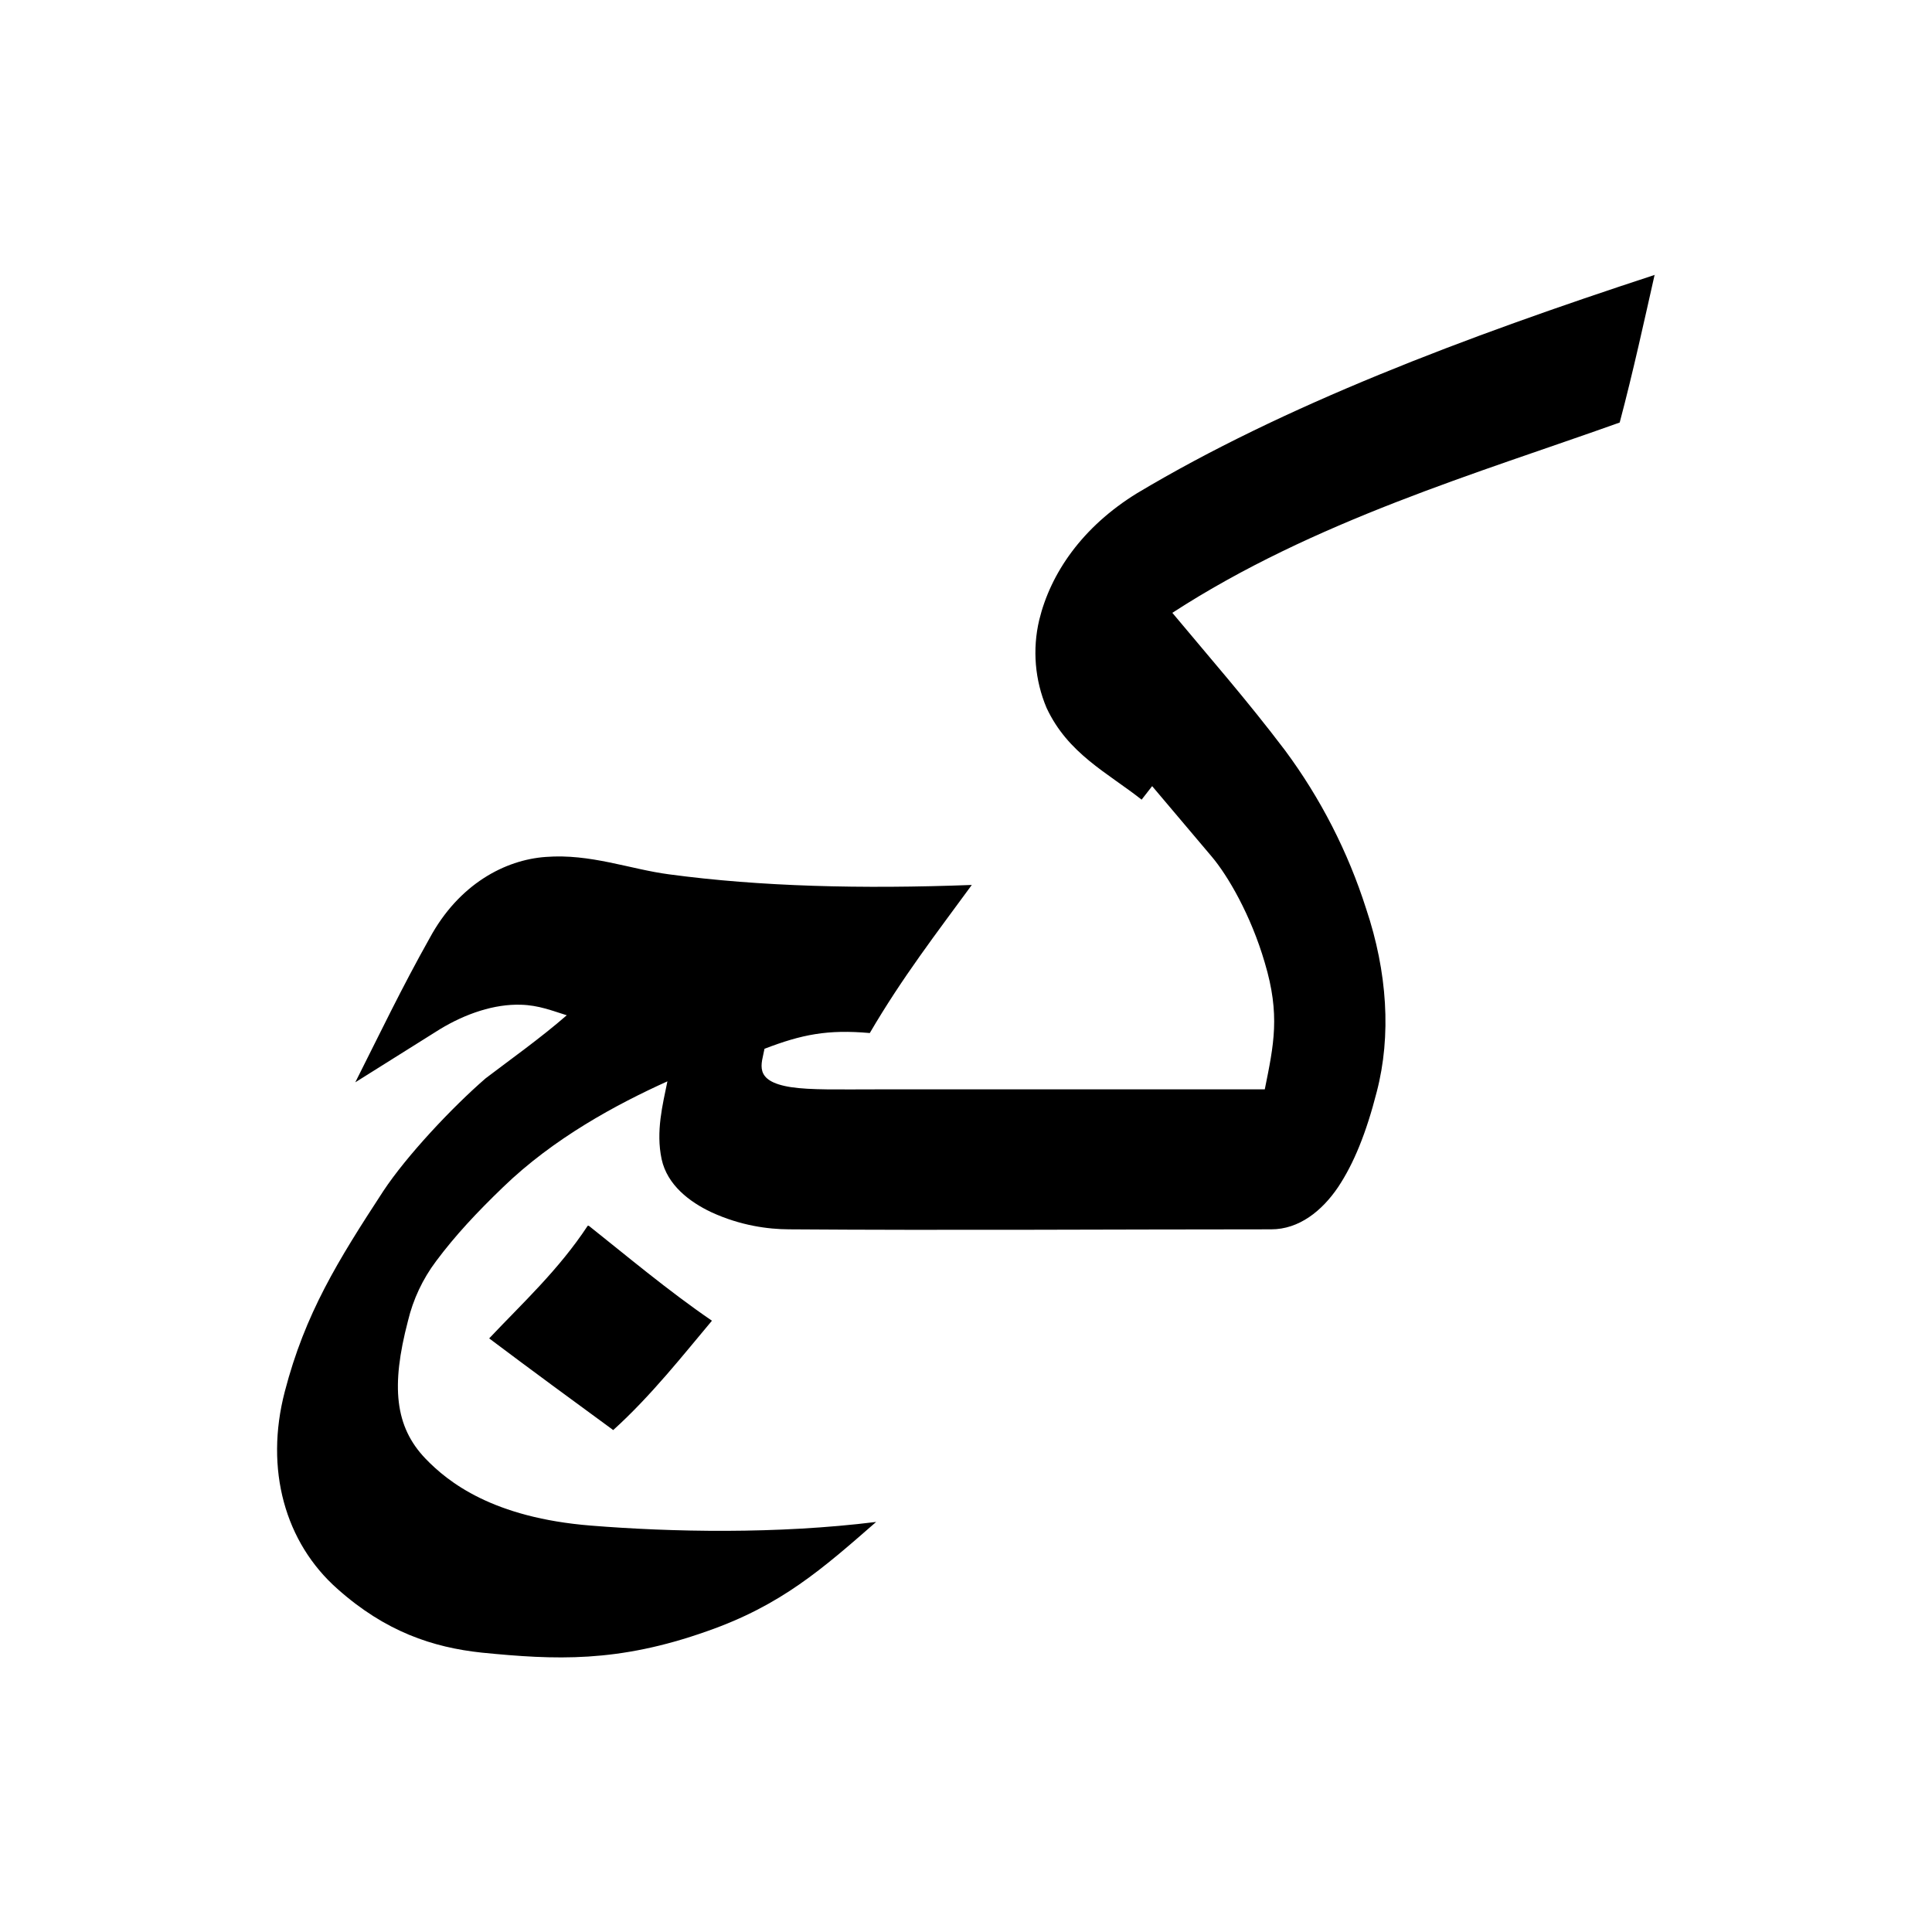
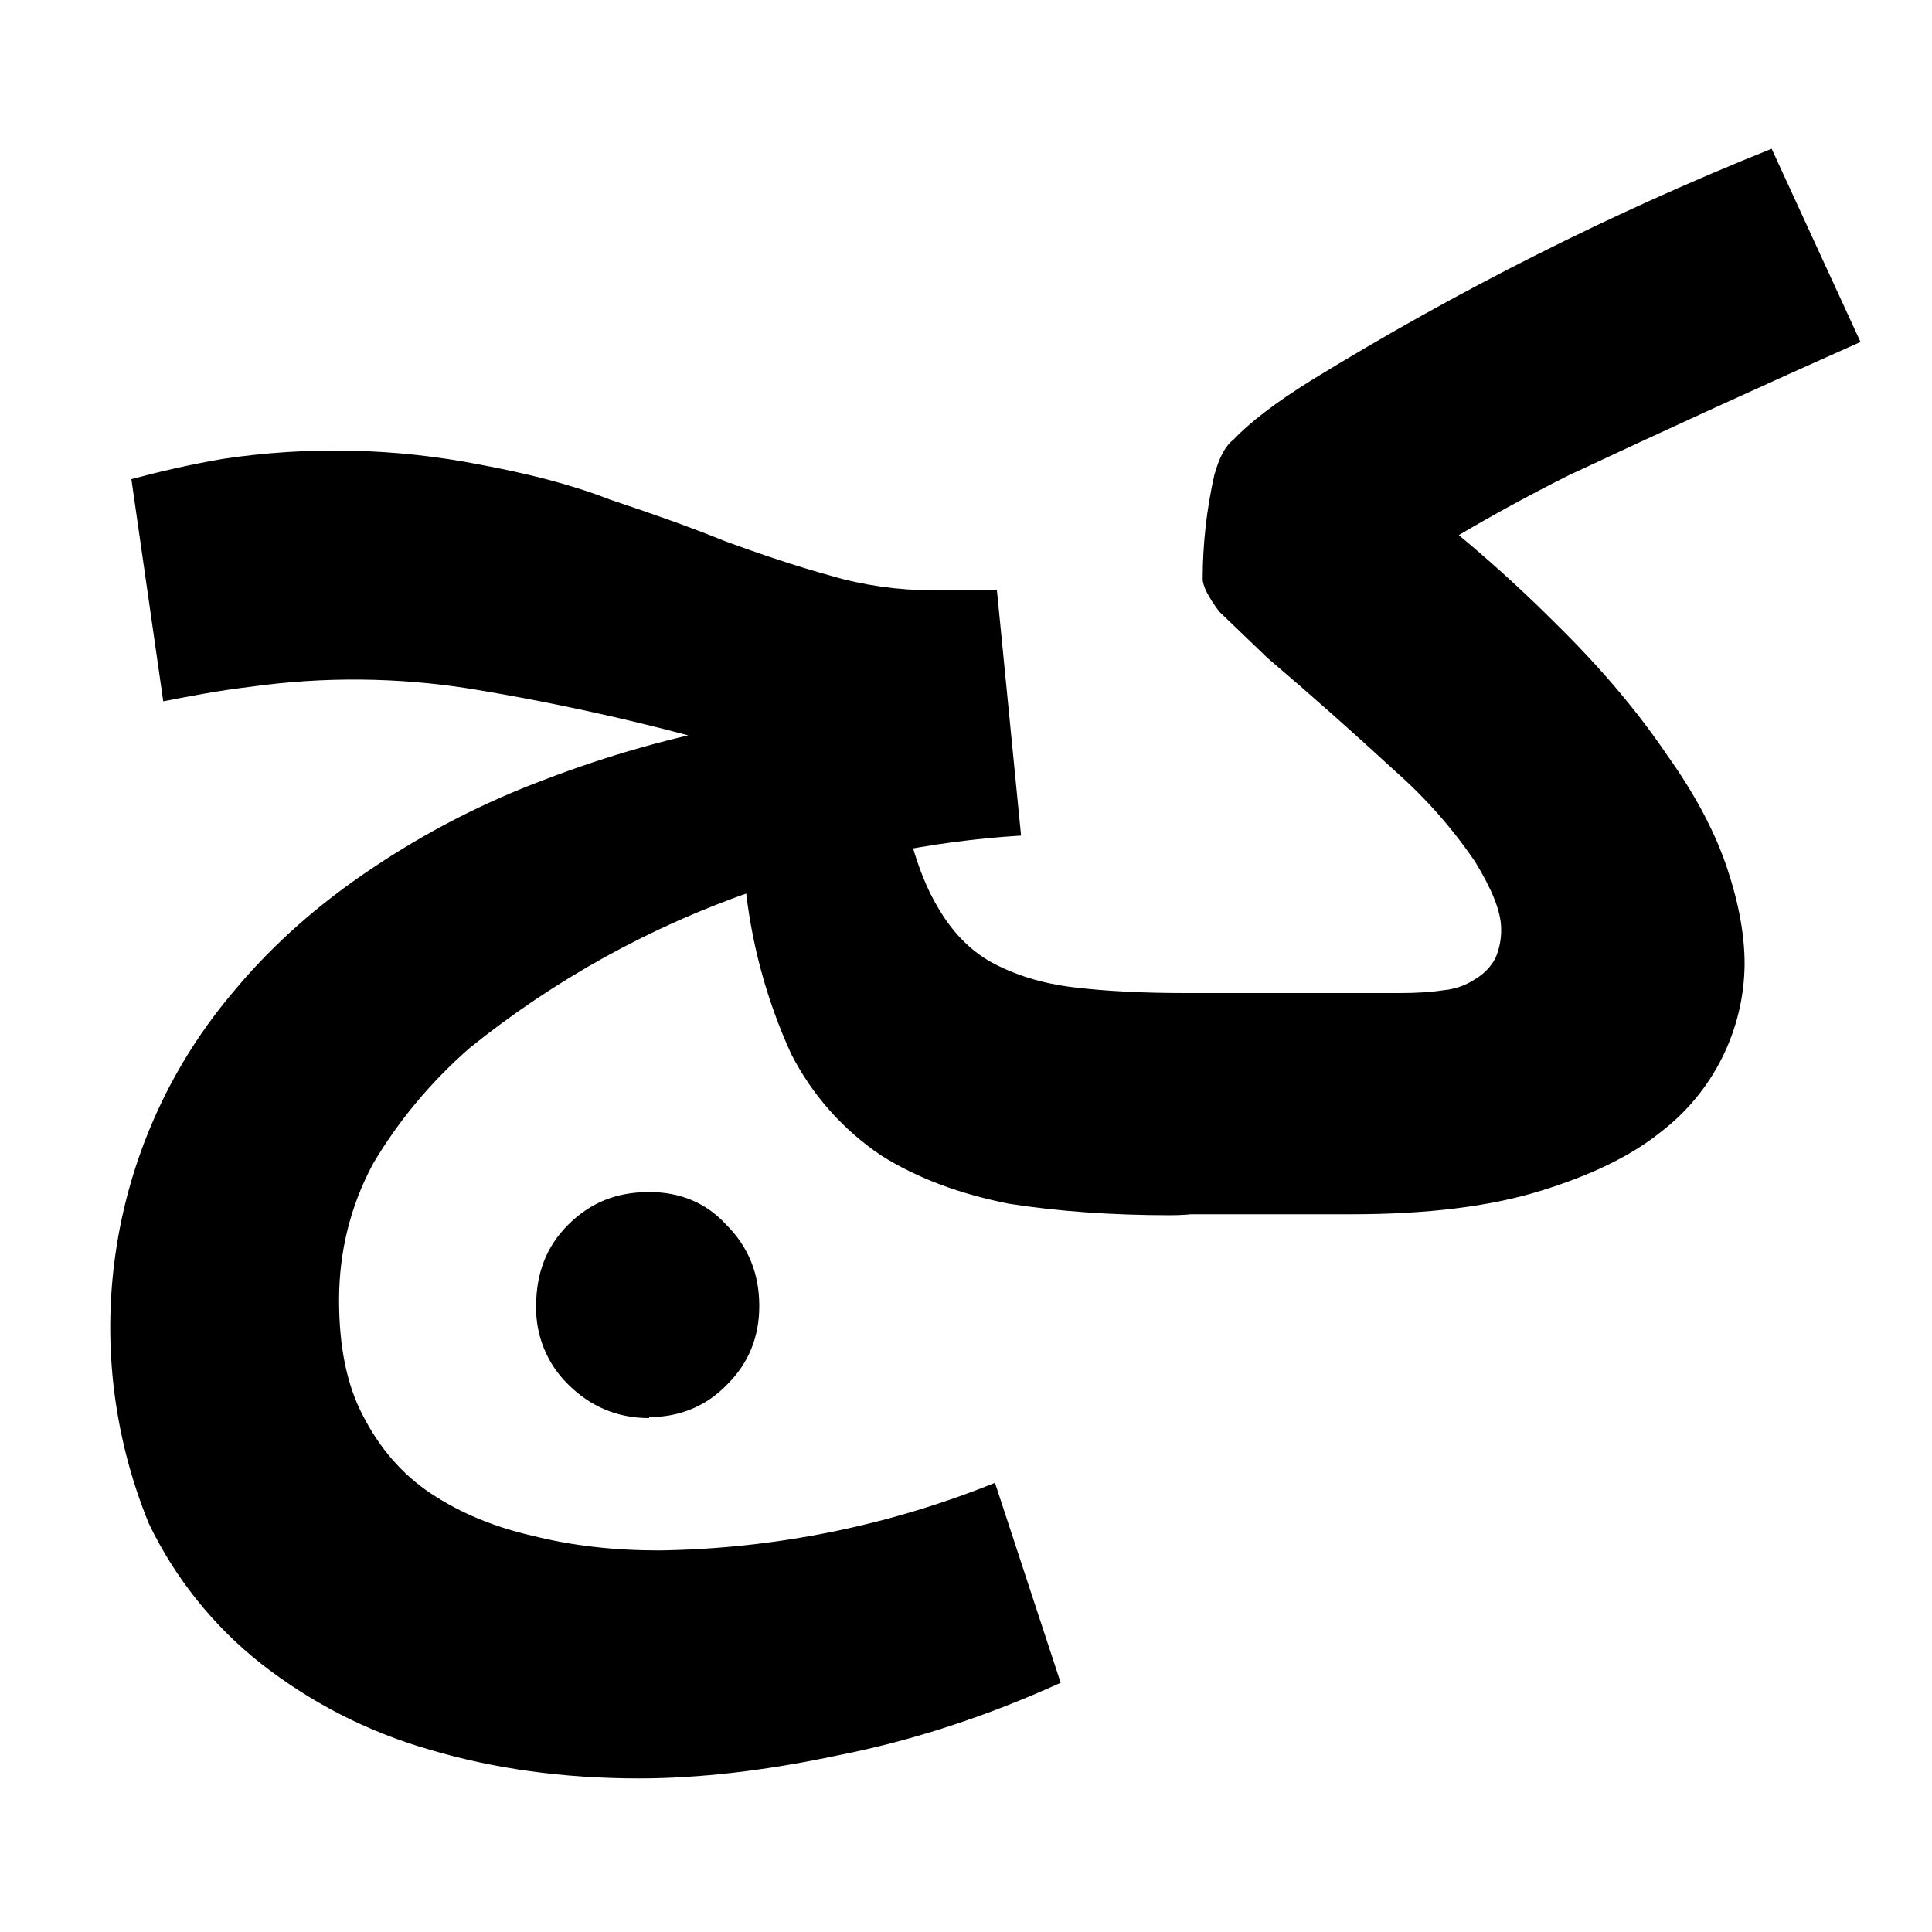
<svg xmlns="http://www.w3.org/2000/svg" width="20" height="20" viewBox="0 0 20 20">
-   <path d="M17.132 2.845c-1.977.647-3.846 1.355-5.36 2.26-.57.35-.897.831-1.014 1.313a1.47 1.47 0 00.076.91c.221.474.63.671.984.95l.109-.14.618.731c.163.193.403.6.548 1.097.161.539.094.845 0 1.311H9.08c-.396 0-.69.008-.893-.023-.397-.062-.3-.245-.273-.397.385-.148.653-.202 1.09-.163.338-.578.691-1.034 1.056-1.533-1.143.043-2.19.017-3.135-.11-.403-.053-.814-.216-1.276-.18-.42.03-.898.28-1.201.84-.292.52-.51.977-.77 1.493l.875-.549c.268-.163.567-.263.84-.254.184.005.322.062.474.109-.273.238-.595.466-.84.653-.35.303-.82.805-1.059 1.167-.47.72-.81 1.267-1.02 2.076-.21.805.003 1.563.545 2.042.497.443.987.606 1.494.66.758.075 1.406.107 2.333-.222.767-.268 1.192-.644 1.75-1.131-1.03.128-2.119.105-2.952.038-1.015-.081-1.48-.45-1.715-.695-.315-.33-.357-.747-.18-1.423a1.68 1.68 0 01.291-.619c.198-.266.424-.507.692-.765.525-.509 1.178-.86 1.703-1.097-.049.242-.121.518-.06.805.058.269.291.444.513.549.303.14.59.177.805.178 1.656.012 3.336 0 4.993 0 .287 0 .525-.19.692-.437.163-.245.291-.56.4-.986.152-.583.11-1.24-.11-1.896a5.614 5.614 0 00-.84-1.64c-.392-.518-.787-.968-1.166-1.423 1.465-.951 3.167-1.447 4.631-1.97.14-.527.26-1.08.362-1.531zM6.084 12.689c-.303.46-.68.805-1.02 1.166.444.334.876.65 1.284.949.392-.354.731-.786 1.022-1.132-.455-.311-.898-.684-1.275-.983z" />
+   <path d="M6.72 14.68c-.33 0-.61-.12-.84-.35a1.1 1.1 0 0 1-.33-.81c0-.33.1-.61.33-.84.23-.23.5-.34.84-.34.32 0 .59.11.8.34.23.23.34.51.34.84 0 .32-.11.59-.33.81-.22.23-.5.34-.81.34zm5.4-2.1c-.61 0-1.17-.04-1.68-.12-.5-.1-.94-.26-1.32-.5a2.8 2.8 0 0 1-.93-1.05 5.57 5.57 0 0 1-.48-1.8l1.63-.81c.08.44.2.8.35 1.06.15.27.34.47.57.6.24.13.52.22.85.26.33.04.72.06 1.16.06.42 0 .72.11.9.33.19.21.28.48.28.8 0 .34-.11.62-.34.84-.22.22-.55.33-1 .33zm-5.5 5.83c-.79 0-1.51-.1-2.18-.3a5.1 5.1 0 0 1-1.74-.89 4.12 4.12 0 0 1-1.16-1.45 5.37 5.37 0 0 1 .89-5.52c.4-.48.88-.9 1.42-1.26a8.59 8.59 0 0 1 1.79-.92 11.4 11.4 0 0 1 2.02-.57l.1.29a24 24 0 0 0-2.89-.66 7.7 7.7 0 0 0-2.28-.02c-.34.04-.64.1-.9.15l-.33-2.3c.3-.08.6-.15.95-.21a7.81 7.81 0 0 1 2.66.06c.48.09.93.2 1.34.36.42.14.82.28 1.19.43.38.14.74.26 1.1.36.34.1.7.15 1.04.15h.68l.25 2.54a9.93 9.93 0 0 0-2.76.57 9.76 9.76 0 0 0-2.95 1.63c-.41.36-.74.76-1 1.2-.23.43-.35.9-.35 1.41 0 .48.08.88.25 1.2.17.33.4.6.7.8.3.2.66.35 1.06.44.4.1.83.15 1.3.15a9.64 9.64 0 0 0 3.48-.7l.68 2.07c-.77.35-1.54.6-2.3.75-.75.16-1.44.24-2.07.24zm5.5-5.83.15-2.3h2.22c.18 0 .33-.01.46-.03a.71.71 0 0 0 .33-.12.55.55 0 0 0 .2-.21.73.73 0 0 0 .06-.3c0-.19-.1-.42-.27-.7a5 5 0 0 0-.83-.94 44.82 44.82 0 0 0-1.32-1.17l-.5-.48c-.11-.15-.17-.26-.17-.34a4.92 4.92 0 0 1 .12-1.07c.05-.18.11-.3.2-.37.16-.17.43-.38.8-.61a31.46 31.46 0 0 1 4.77-2.4l.92 2a171.84 171.84 0 0 0-3.02 1.38c-.42.21-.8.42-1.14.62-.34.2-.63.4-.87.58l.03-1.23a14.7 14.7 0 0 1 1.83 1.55c.5.49.88.95 1.17 1.38.3.42.5.81.62 1.17.12.36.18.69.18.99a2.21 2.21 0 0 1-.87 1.74c-.31.25-.73.45-1.25.61-.52.16-1.17.24-1.95.24h-1.87z" />
</svg>
